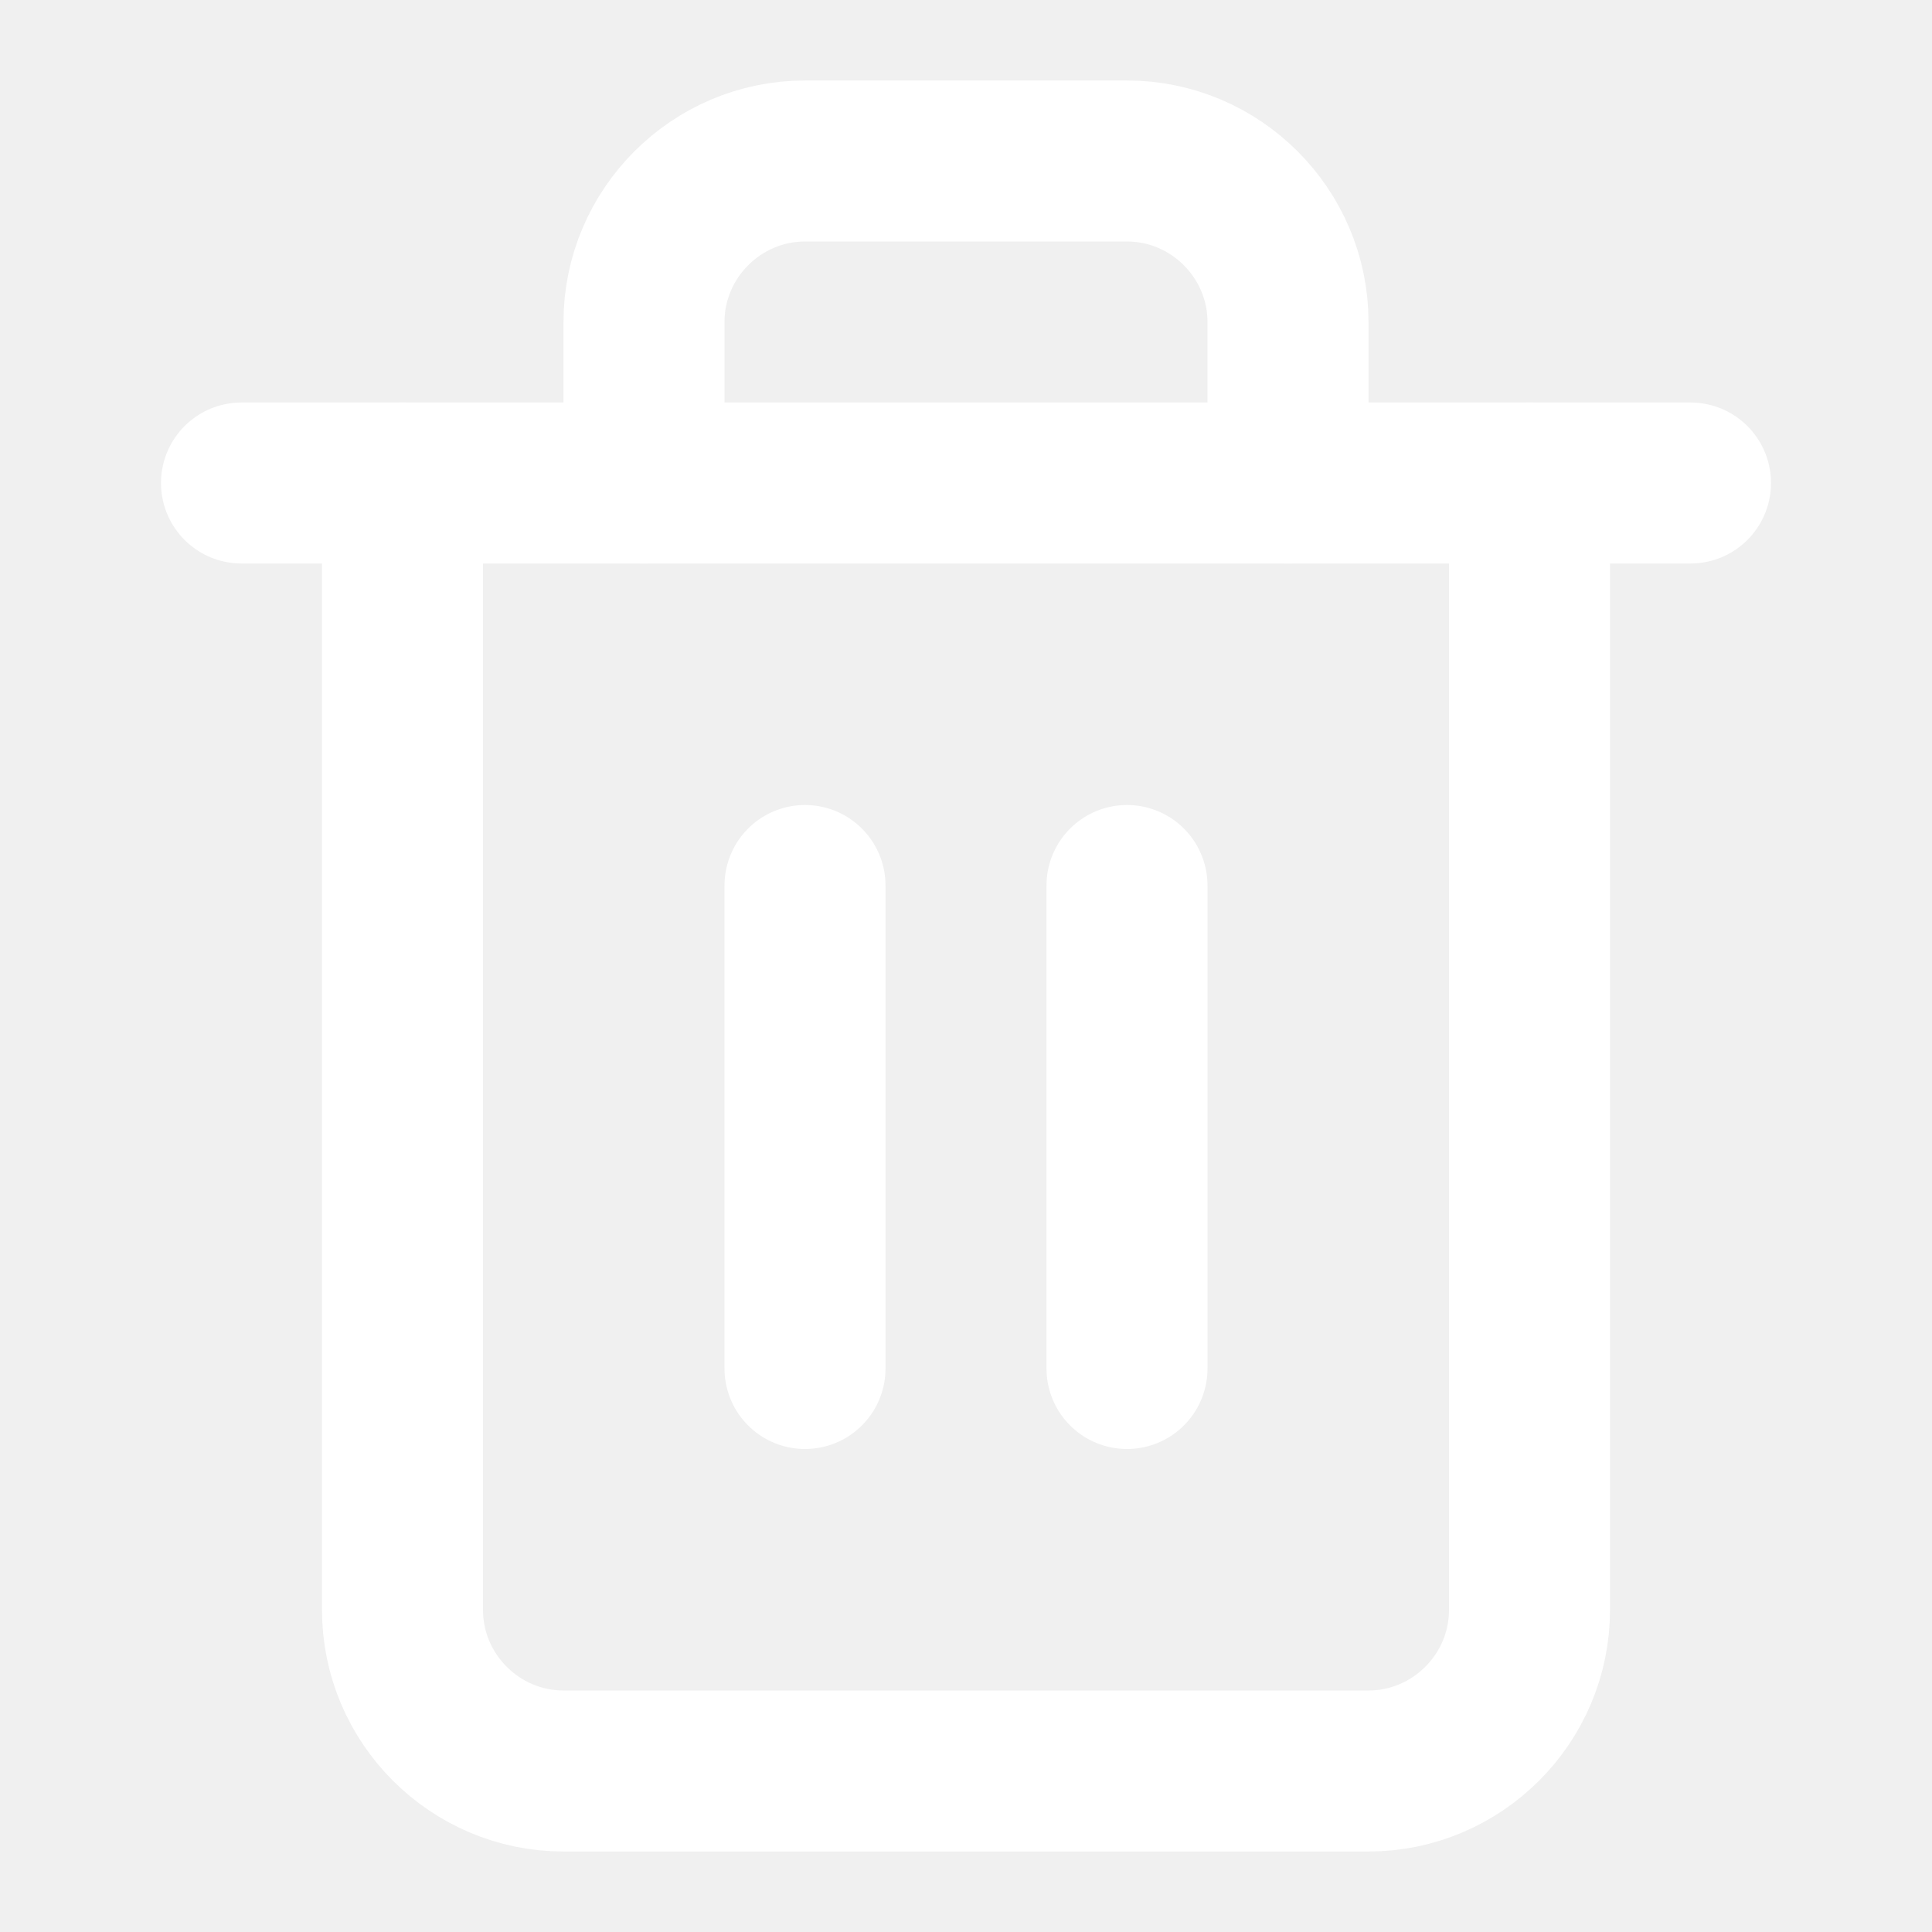
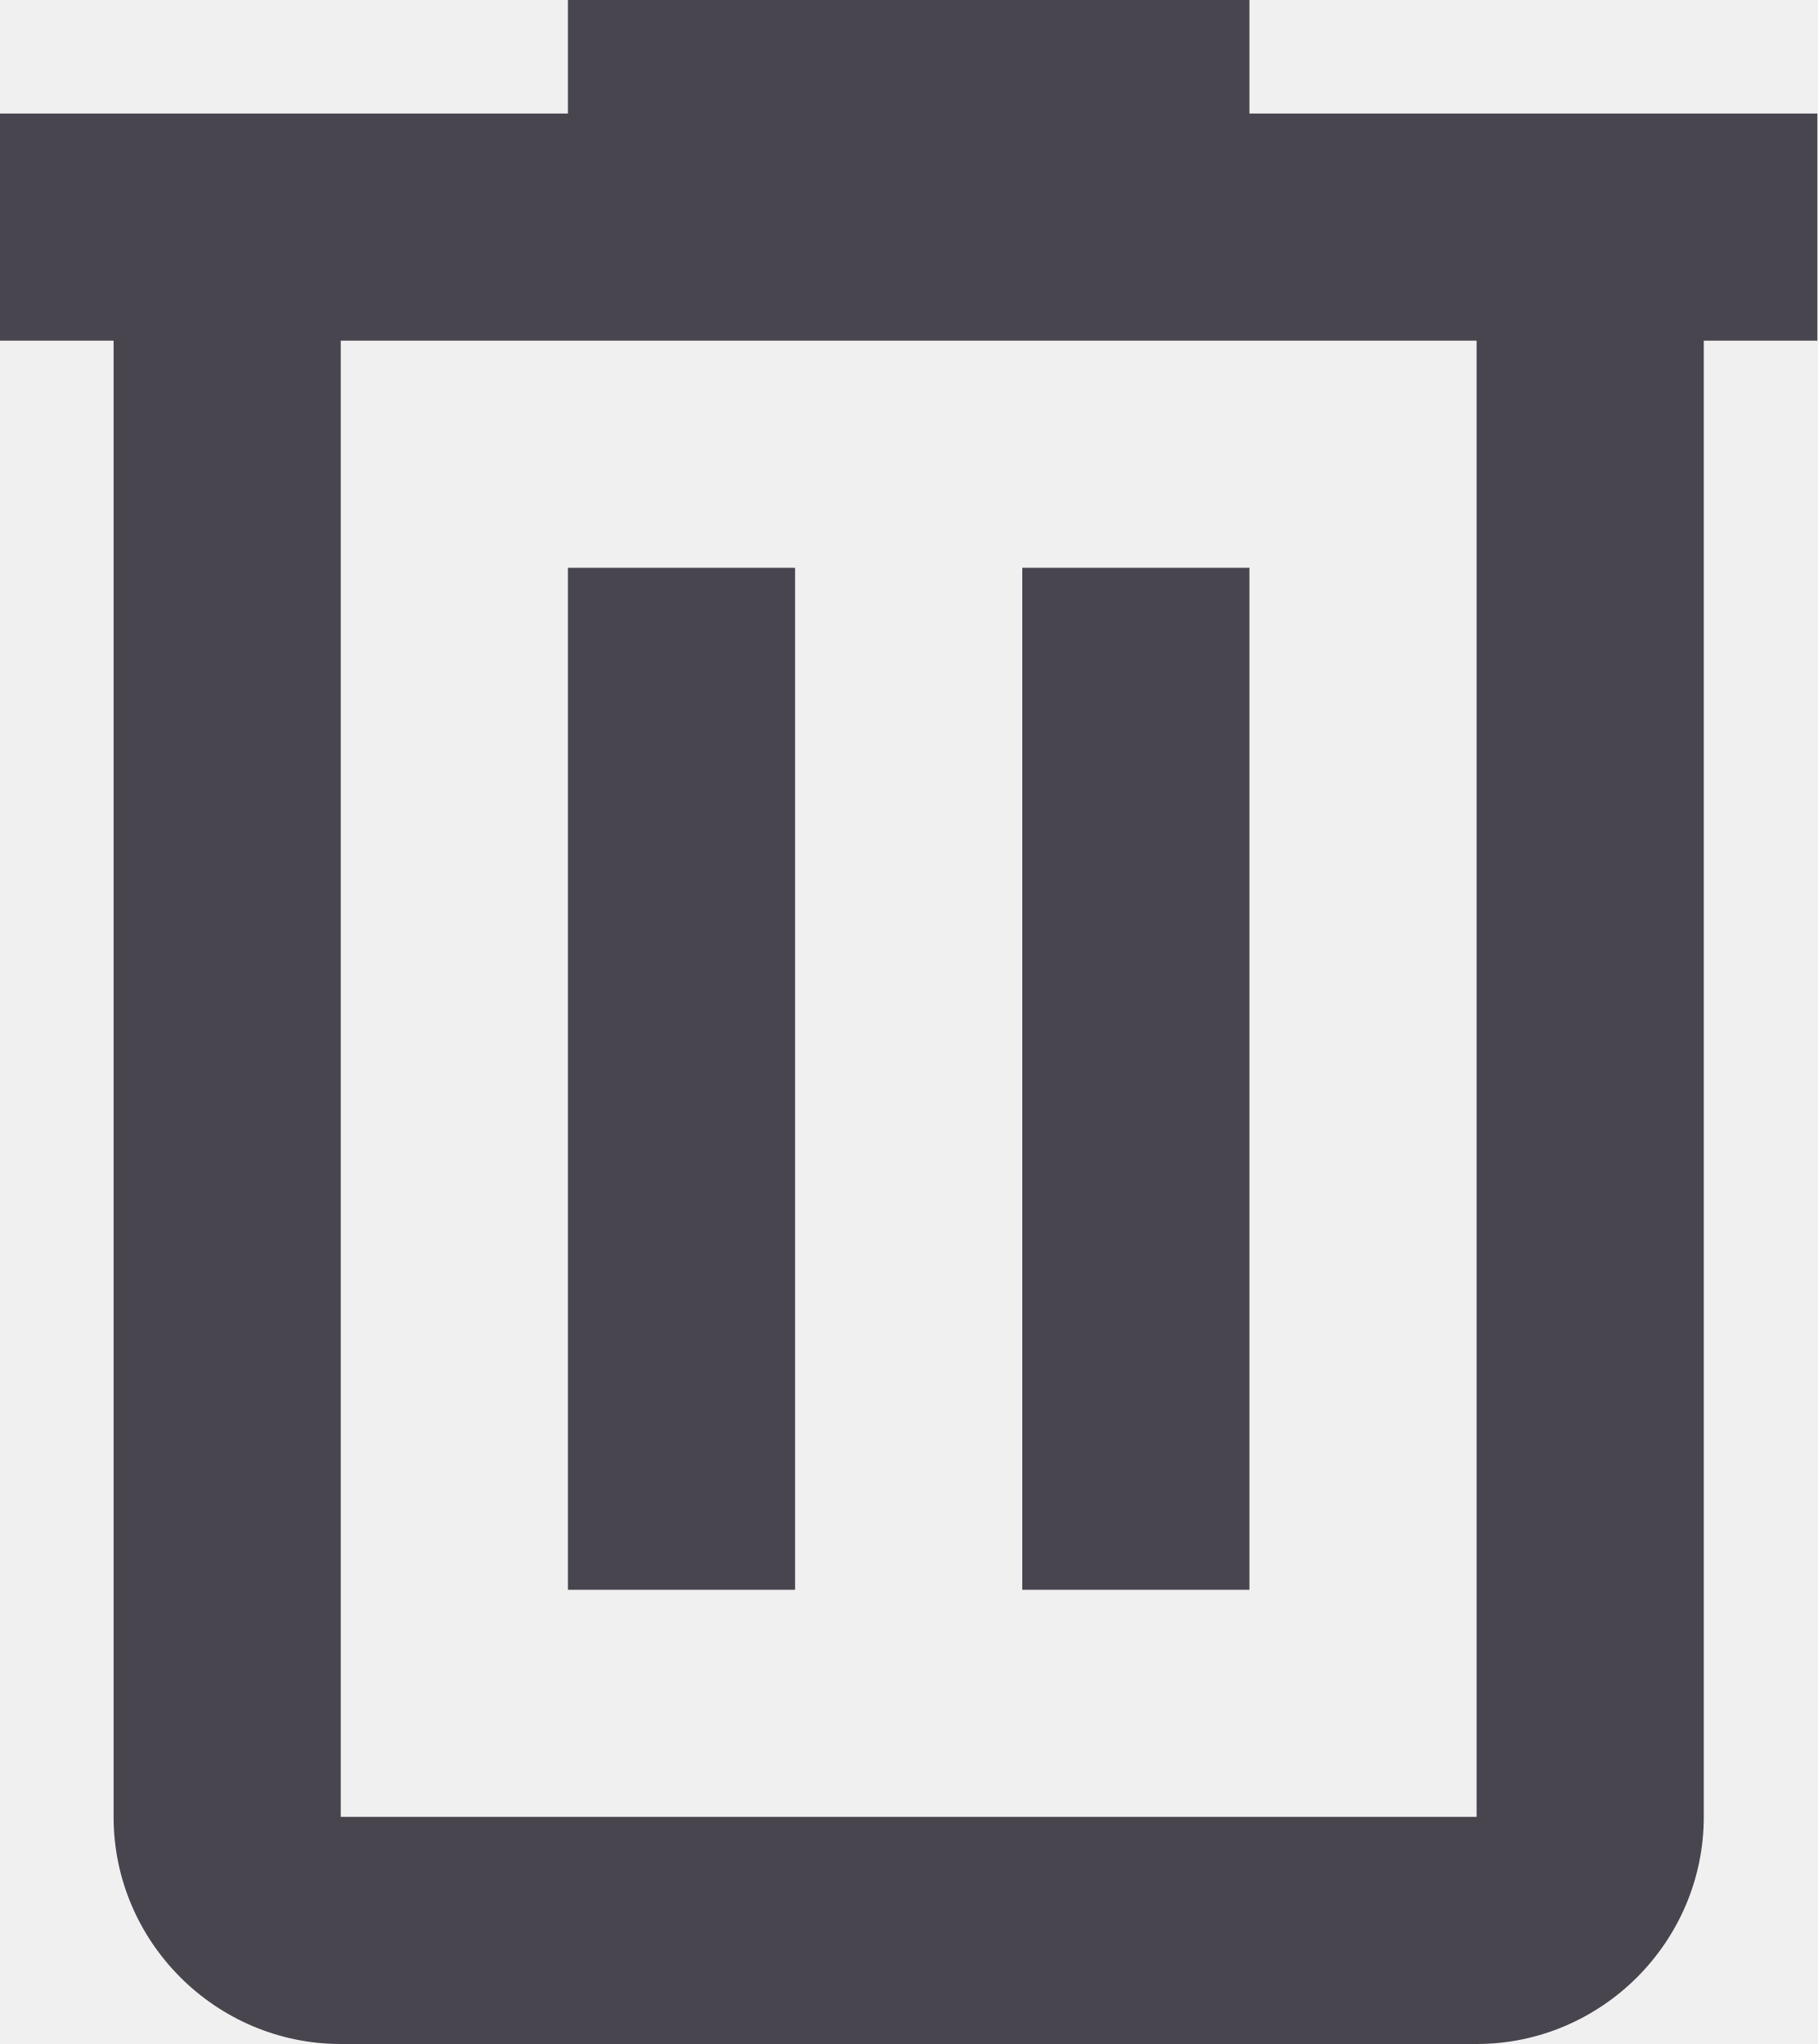
- <svg xmlns="http://www.w3.org/2000/svg" version="1.1" id="Capa_1" x="0px" y="0px" viewBox="0 0 24 24" style="enable-background:new 0 0 24 24;" xml:space="preserve">
-   <style type="text/css">
- 	.st0{fill:none;stroke:#FFFFFF;stroke-width:2;stroke-linecap:round;stroke-linejoin:round;}
- </style>
-   <polyline class="st0" points="3,6 5,6 21,6 " />
-   <path class="st0" d="M19,6v14c0,1.1-0.9,2-2,2H7c-1.1,0-2-0.9-2-2V6 M8,6V4c0-1.1,0.9-2,2-2h4c1.1,0,2,0.9,2,2v2" />
-   <line class="st0" x1="10" y1="11" x2="10" y2="17" />
-   <line class="st0" x1="14" y1="11" x2="14" y2="17" />
+ <svg xmlns="http://www.w3.org/2000/svg" width="16" height="18" viewBox="0 0 16 18" fill="none">
+   <path fill-rule="evenodd" clip-rule="evenodd" d="M11 0V1H16V3H15V16C15 17.1 14.1 18 13 18H3C1.9 18 1 17.1 1 16V3H0V1H5V0H11ZM3 16H13V3H3V16ZM5 5H7V14H5V5ZM11 5H9V14H11V5Z" fill="#49454F" />
</svg>
